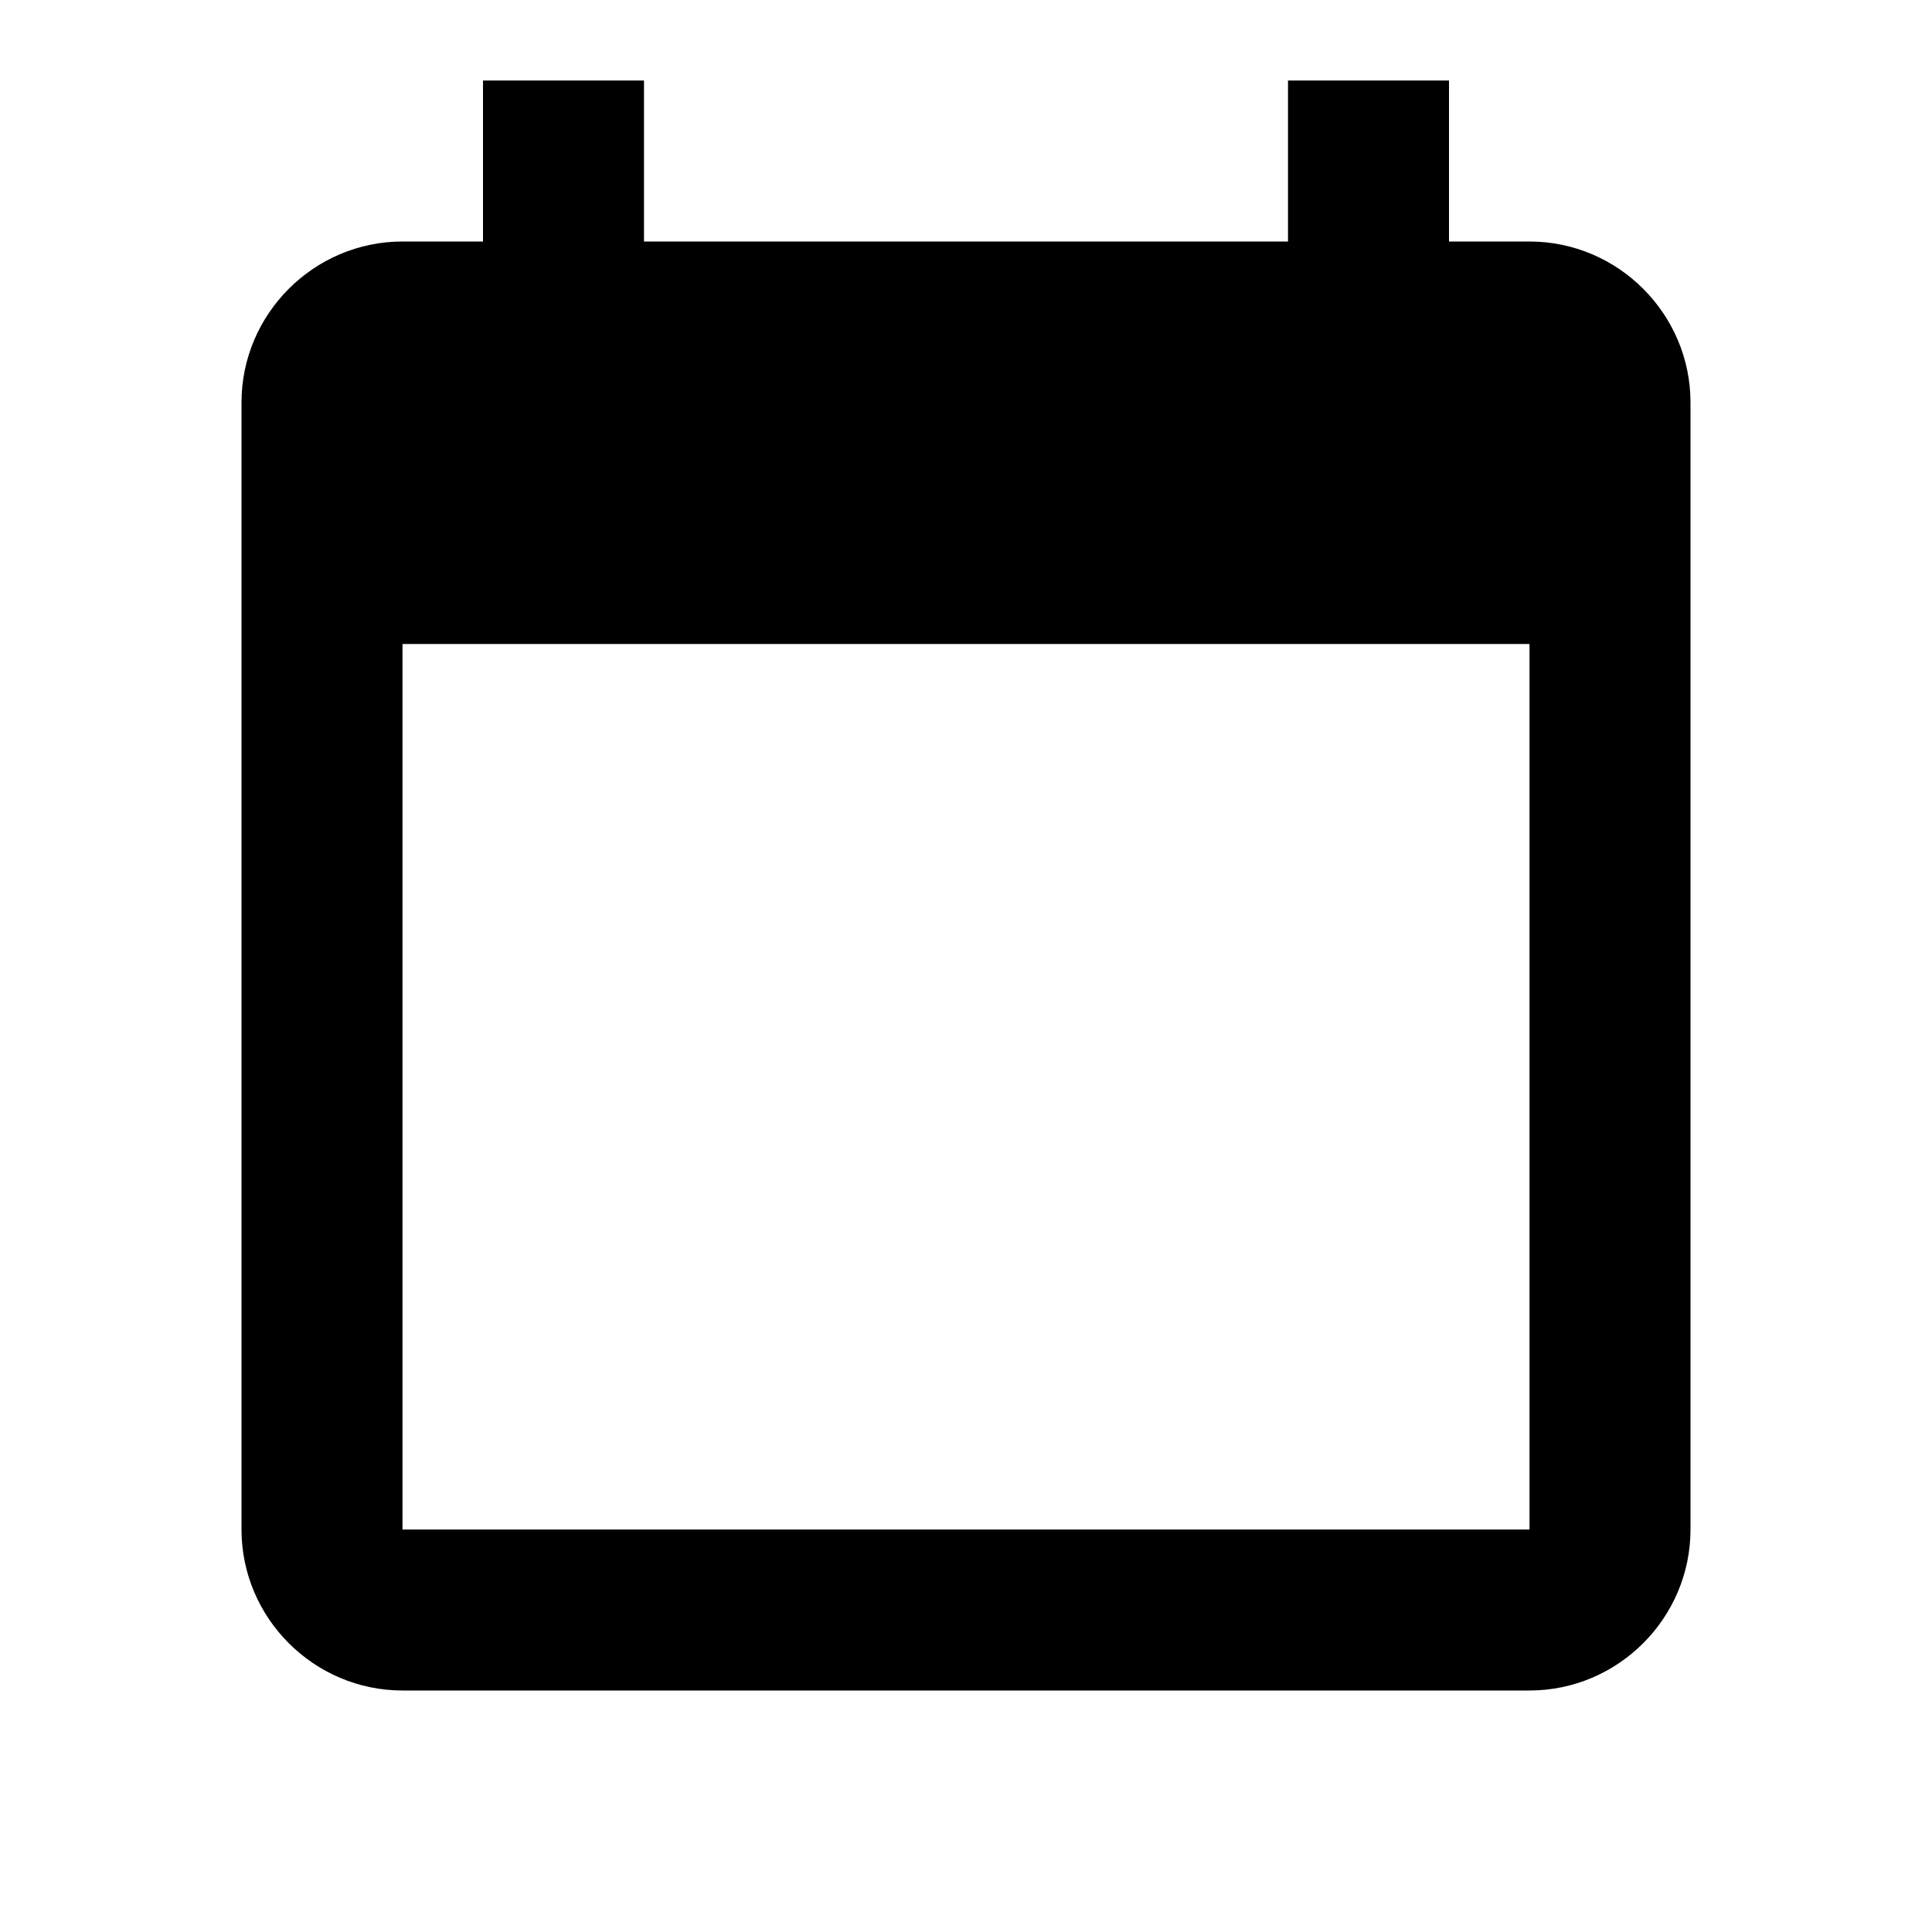
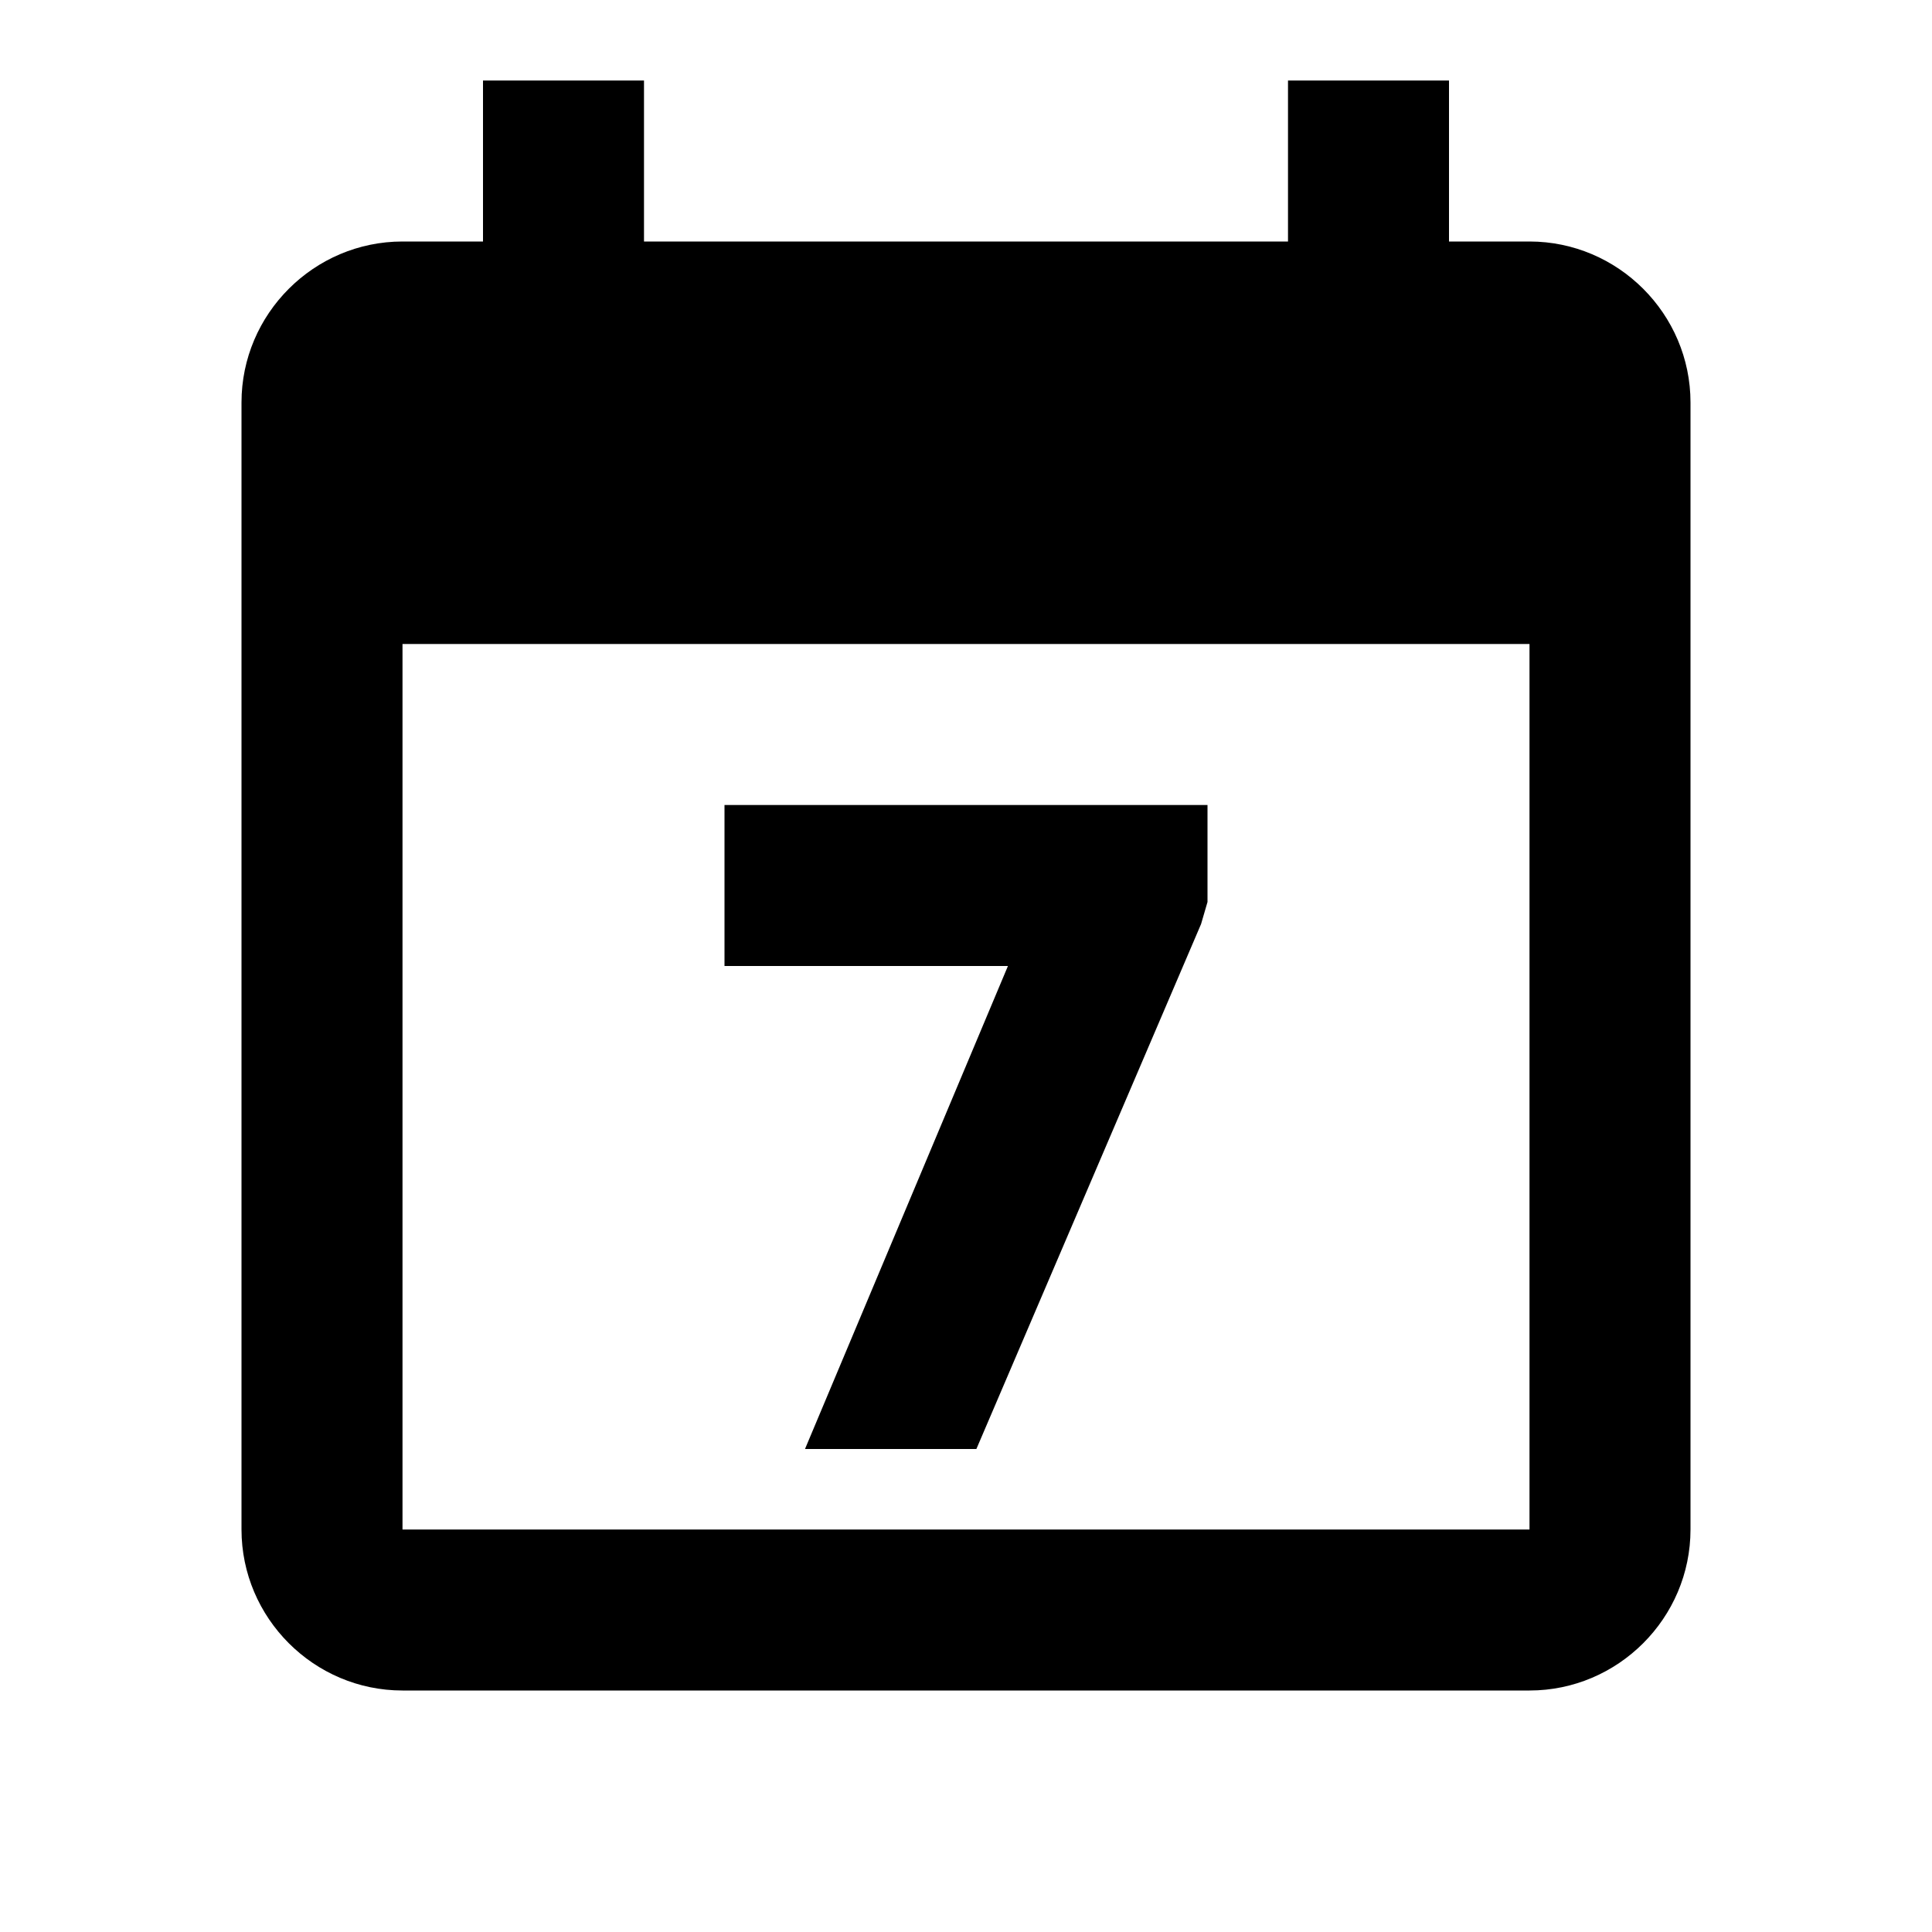
- <svg xmlns="http://www.w3.org/2000/svg" viewBox="0 0 24 24" width="50" height="50" fill="#000000">
-   <path d="M 6 1 L 6 3 L 5 3 C 3.9 3 3 3.9 3 5 L 3 19 C 3 20.1 3.9 21 5 21 L 19 21 C 20.1 21 21 20.1 21 19 L 21 5 C 21 3.9 20.1 3 19 3 L 18 3 L 18 1 L 16 1 L 16 3 L 8 3 L 8 1 L 6 1 z M 5 8 L 19 8 L 19 19 L 5 19 L 5 8 z" />
+ <svg xmlns="http://www.w3.org/2000/svg" viewBox="0 0 24 24" width="24" height="24" fill="#000000">
+   <path d="M 6 1 L 6 3 L 5 3 C 3.9 3 3 3.9 3 5 L 3 19 C 3 20.1 3.9 21 5 21 L 19 21 C 20.1 21 21 20.1 21 19 L 21 5 C 21 3.9 20.1 3 19 3 L 18 3 L 18 1 L 16 1 L 16 3 L 8 3 L 8 1 L 6 1 z M 5 8 L 19 8 L 19 19 L 5 19 L 5 8 z M 9 10 L 9 12 L 12.521 12 L 10 18 L 12.129 18 L 14.92 11.479 L 15 11.205 L 15 10 L 9 10 z" />
</svg>
